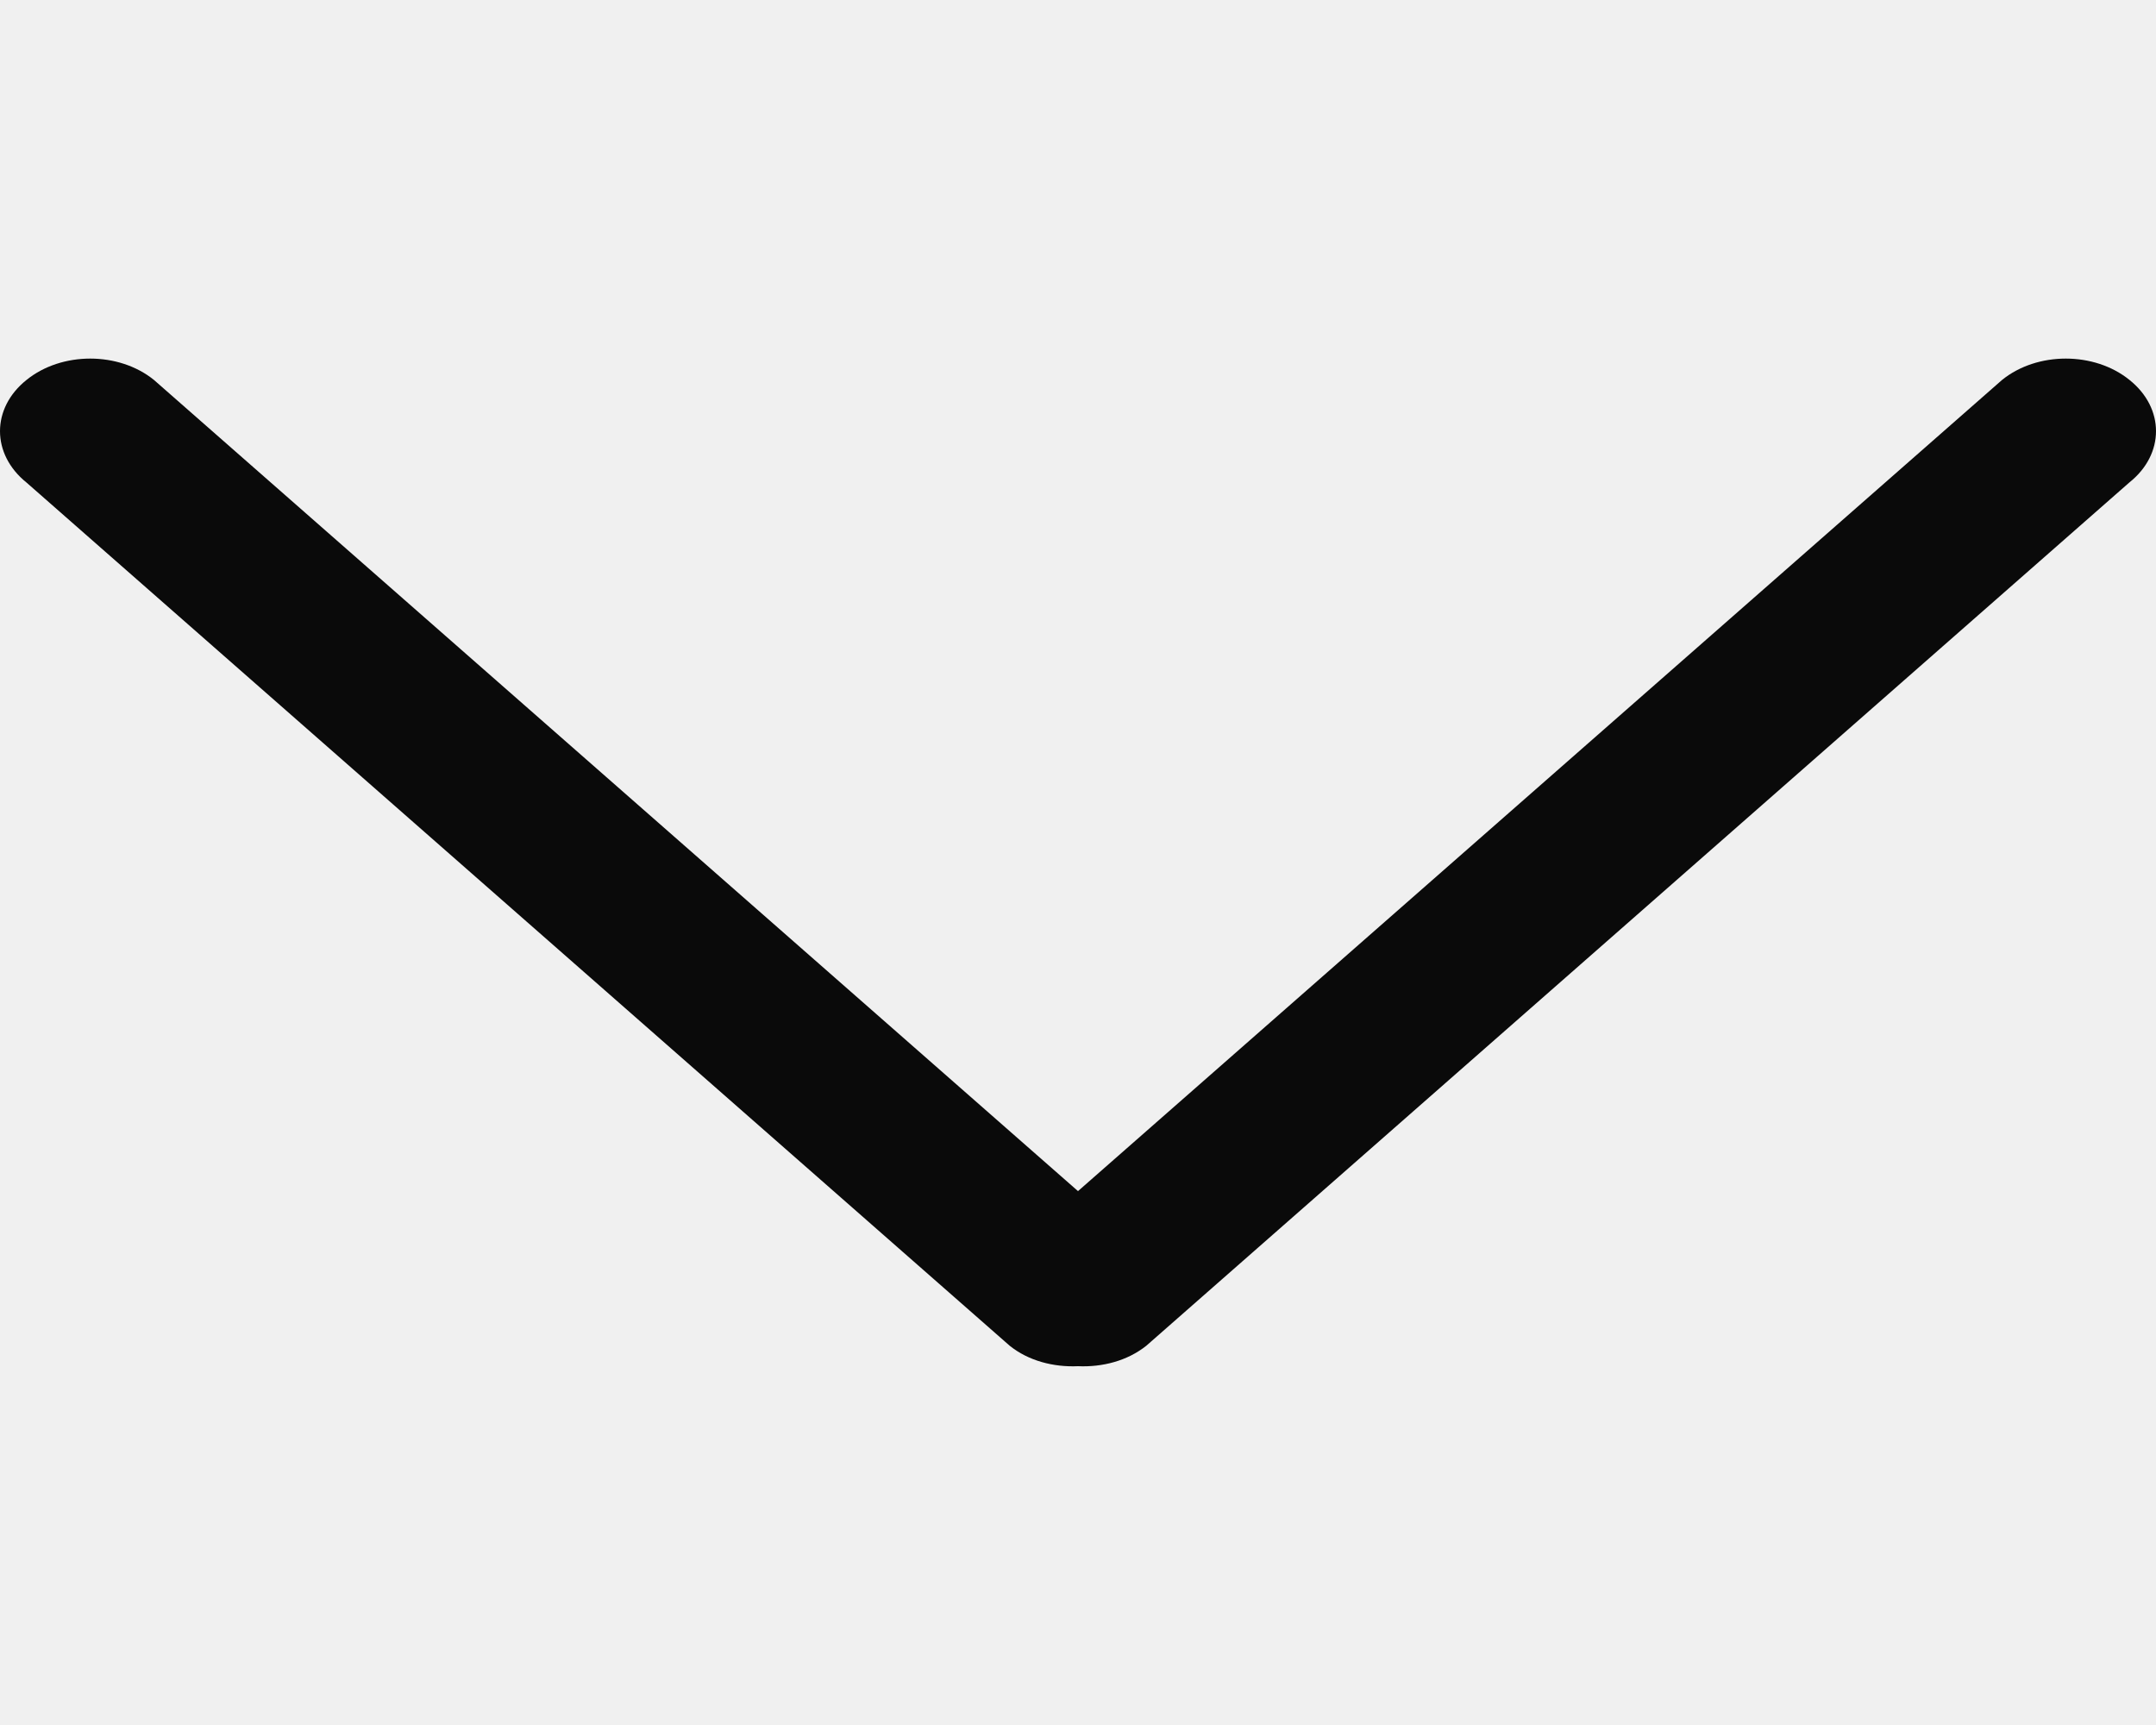
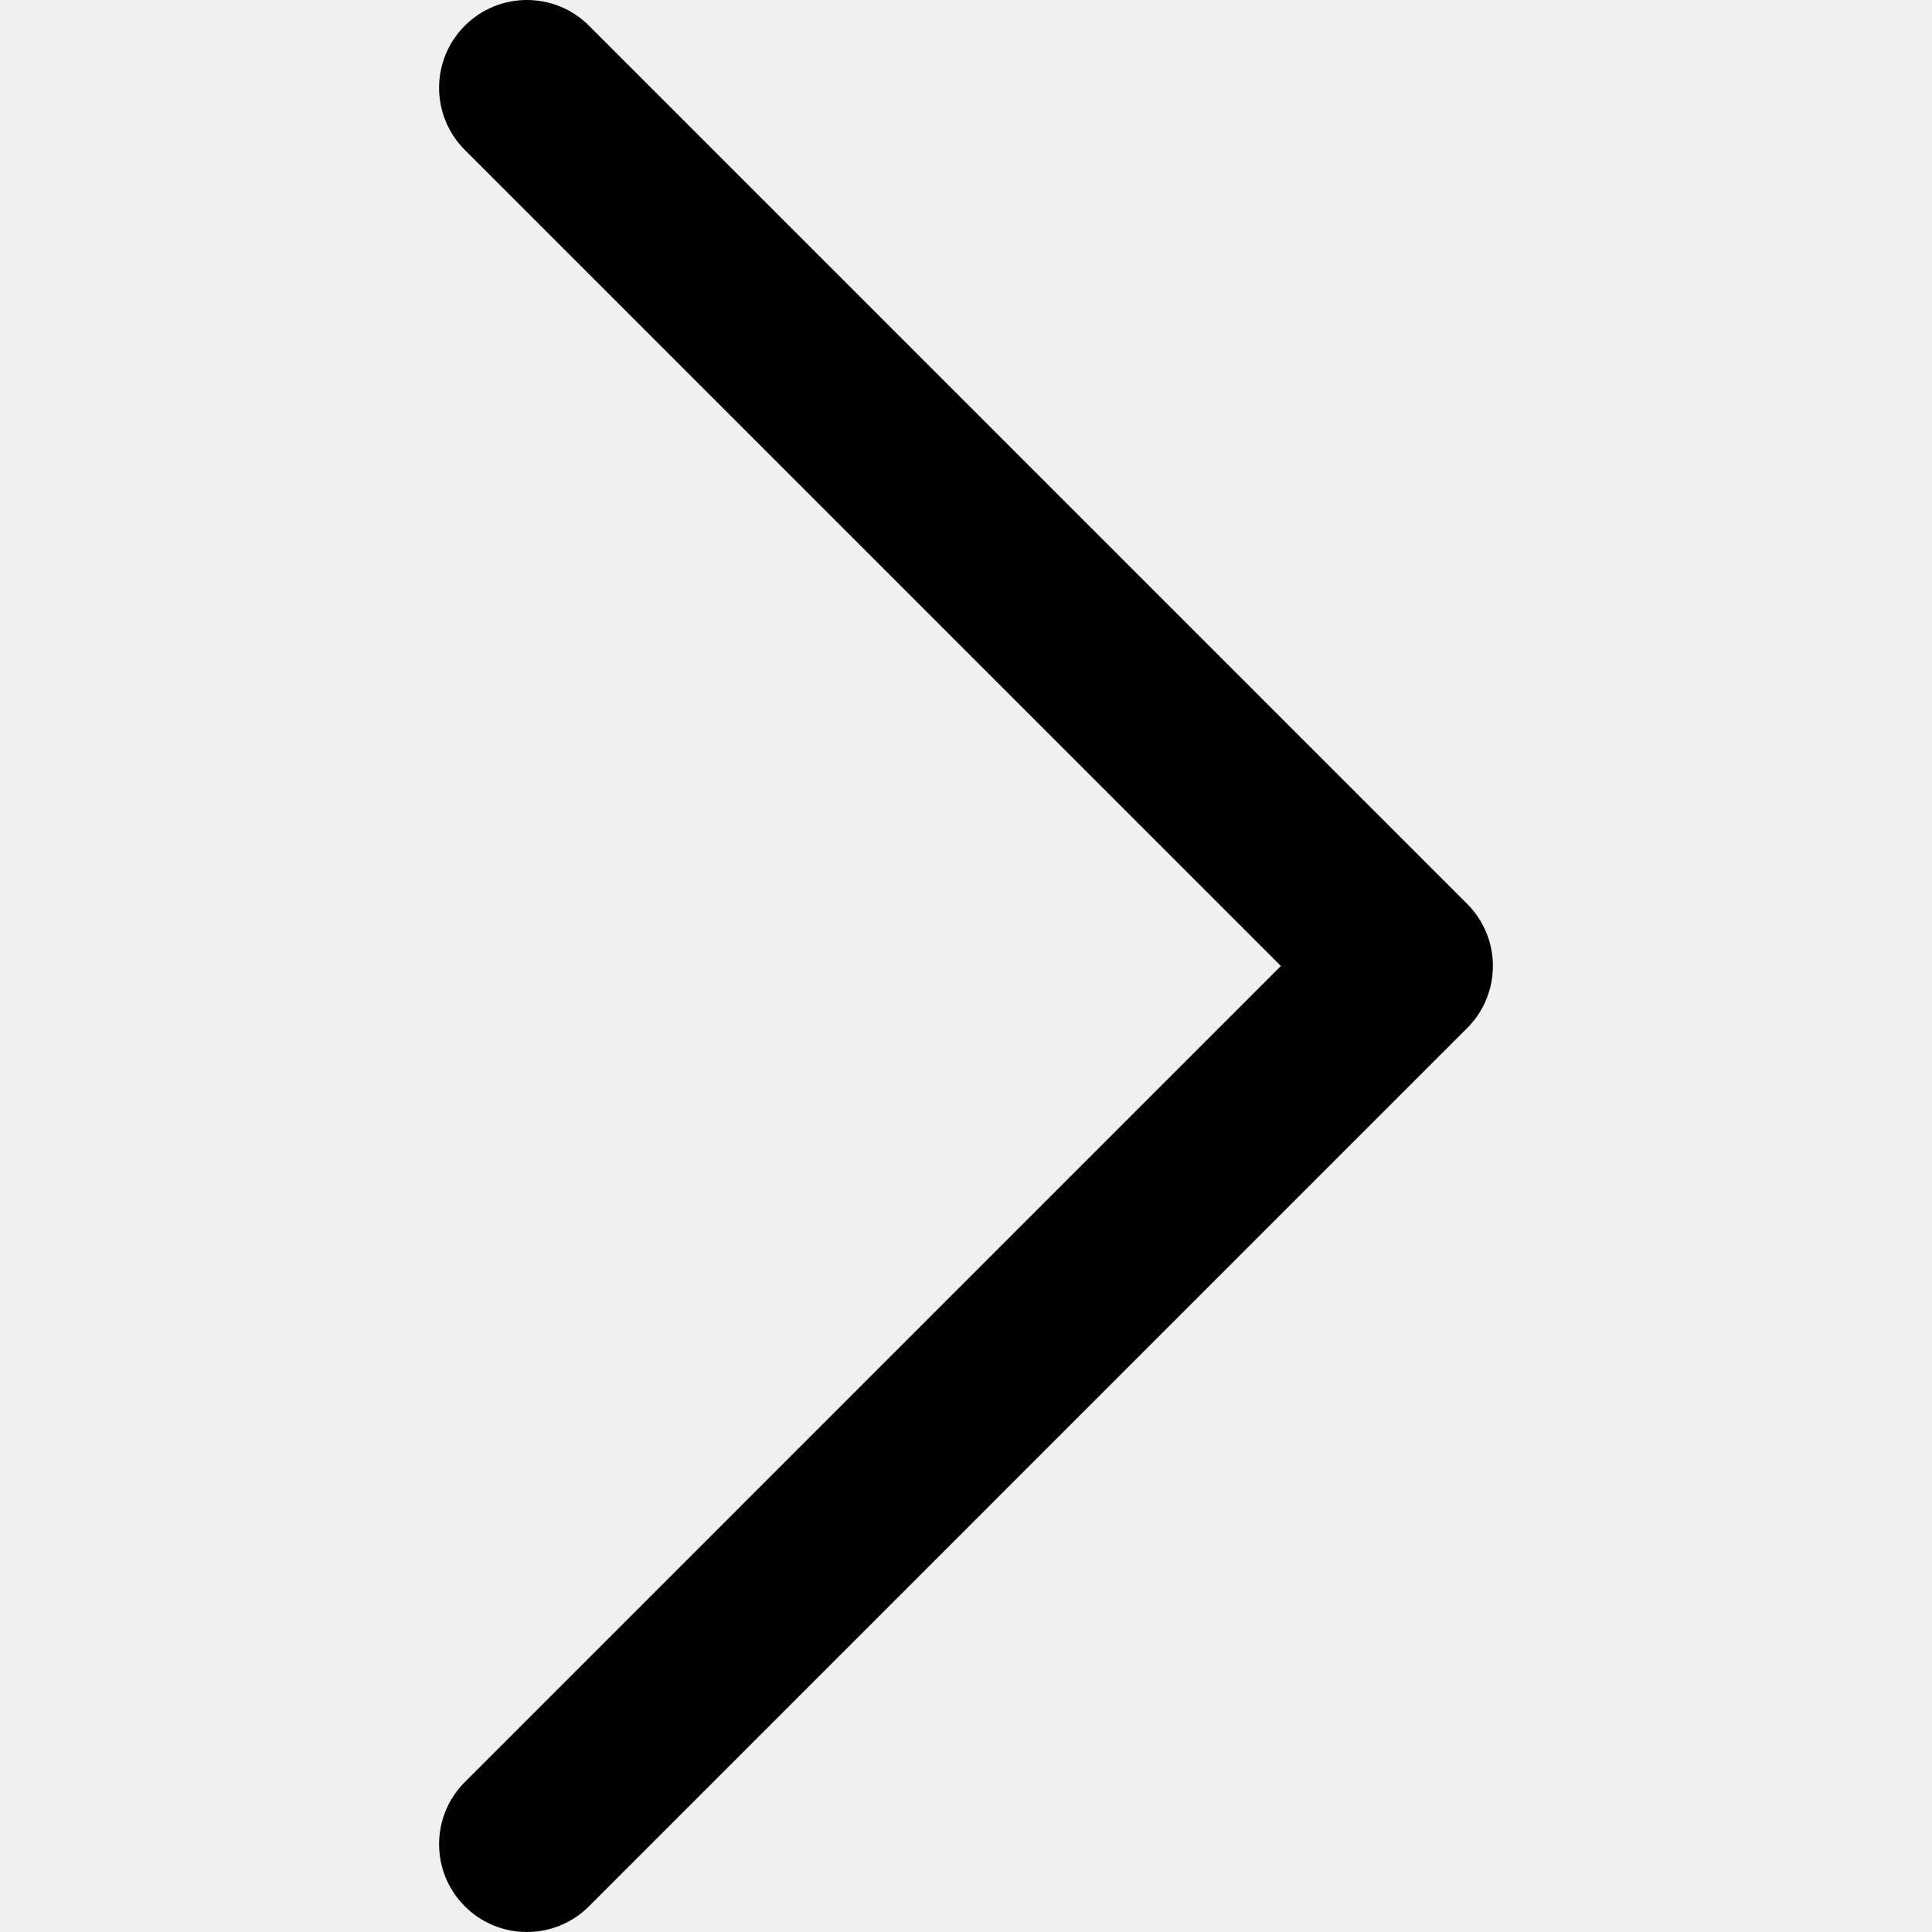
- <svg xmlns="http://www.w3.org/2000/svg" width="10" height="8" viewBox="0 0 10 8" fill="none">
-   <g clip-path="url(#clip0_2_1965)">
-     <path d="M9.877 1.762C9.714 1.63 9.449 1.63 9.286 1.762L5 5.524L0.714 1.762C0.551 1.63 0.286 1.63 0.123 1.762C-0.041 1.893 -0.041 2.106 0.123 2.238L4.683 6.241C4.77 6.311 4.886 6.341 5 6.336C5.114 6.341 5.229 6.311 5.317 6.241L9.877 2.237C10.041 2.106 10.041 1.893 9.877 1.762Z" fill="#0A0A0A" />
-   </g>
-   <defs>
-     <clipPath id="clip0_2_1965">
-       <rect width="10" height="8" fill="white" />
-     </clipPath>
-   </defs>
+ <svg xmlns="http://www.w3.org/2000/svg" fill="#000000" height="800px" width="800px" version="1.1" id="Layer_1" viewBox="0 0 330 330" xml:space="preserve">
+   <path id="XMLID_222_" d="M250.606,154.389l-150-149.996c-5.857-5.858-15.355-5.858-21.213,0.001  c-5.857,5.858-5.857,15.355,0.001,21.213l139.393,139.39L79.393,304.394c-5.857,5.858-5.857,15.355,0.001,21.213  C82.322,328.536,86.161,330,90,330s7.678-1.464,10.607-4.394l149.999-150.004c2.814-2.813,4.394-6.628,4.394-10.606  C255,161.018,253.42,157.202,250.606,154.389z" />
</svg>
